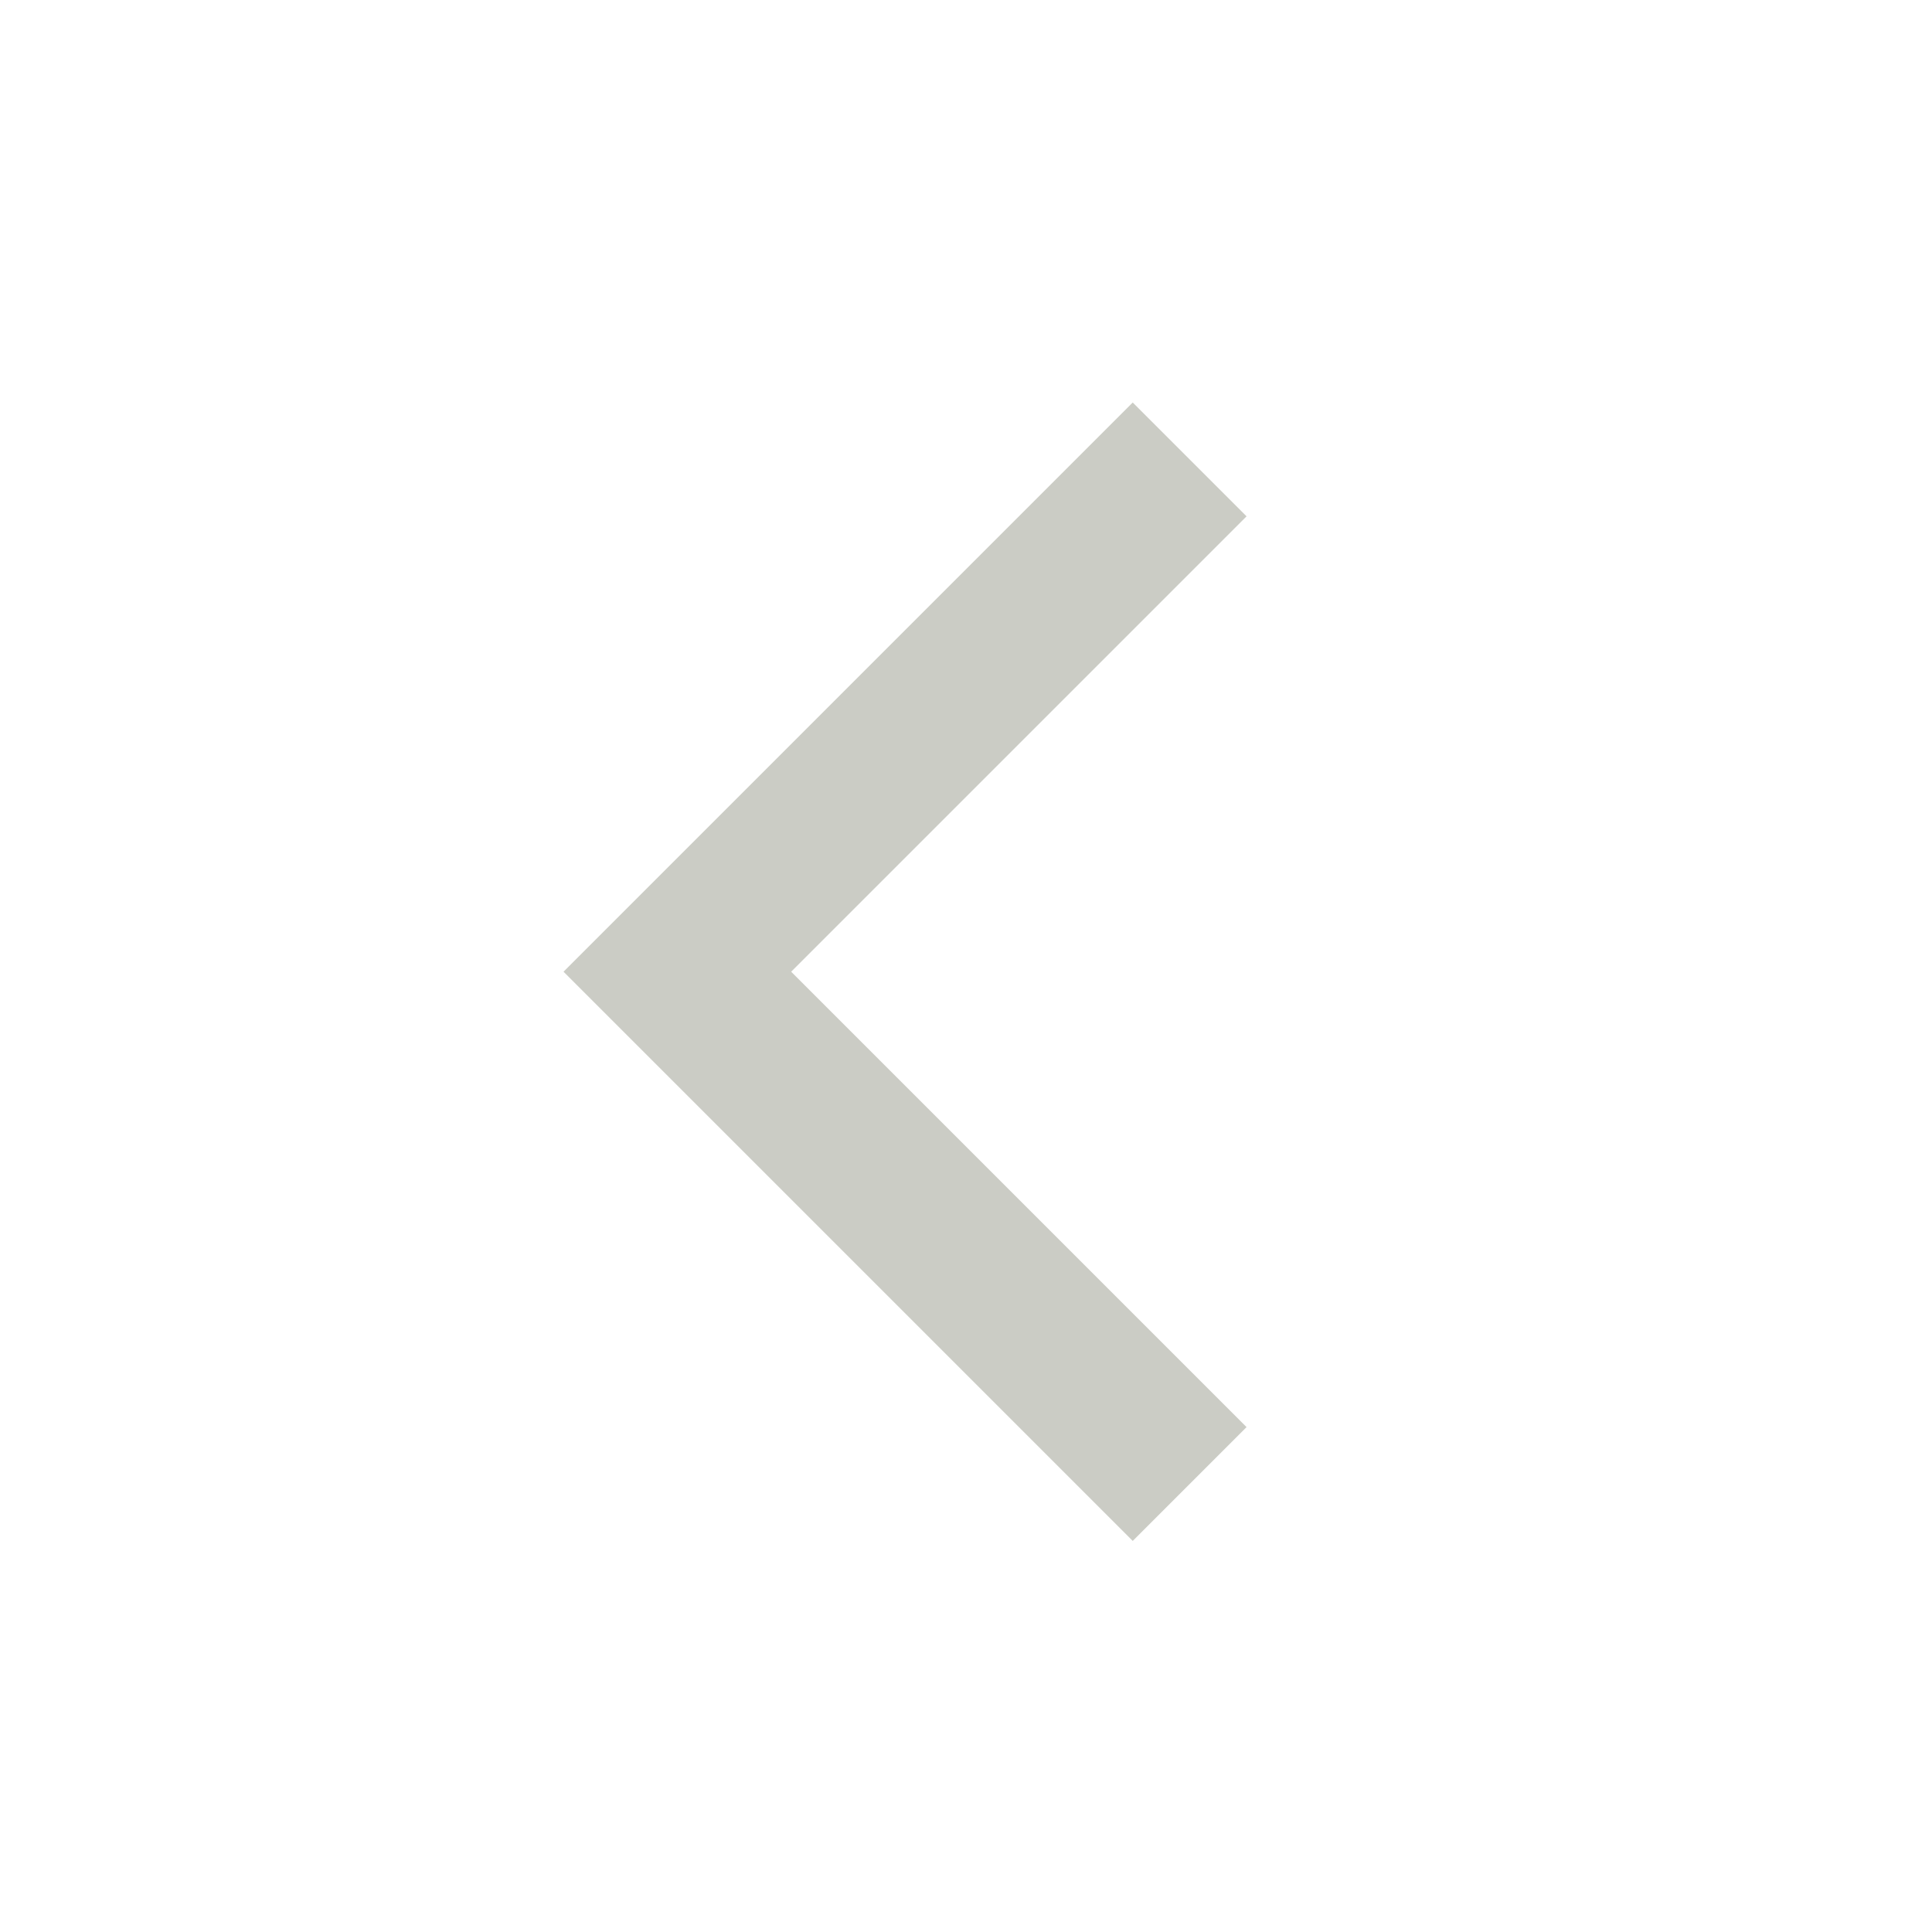
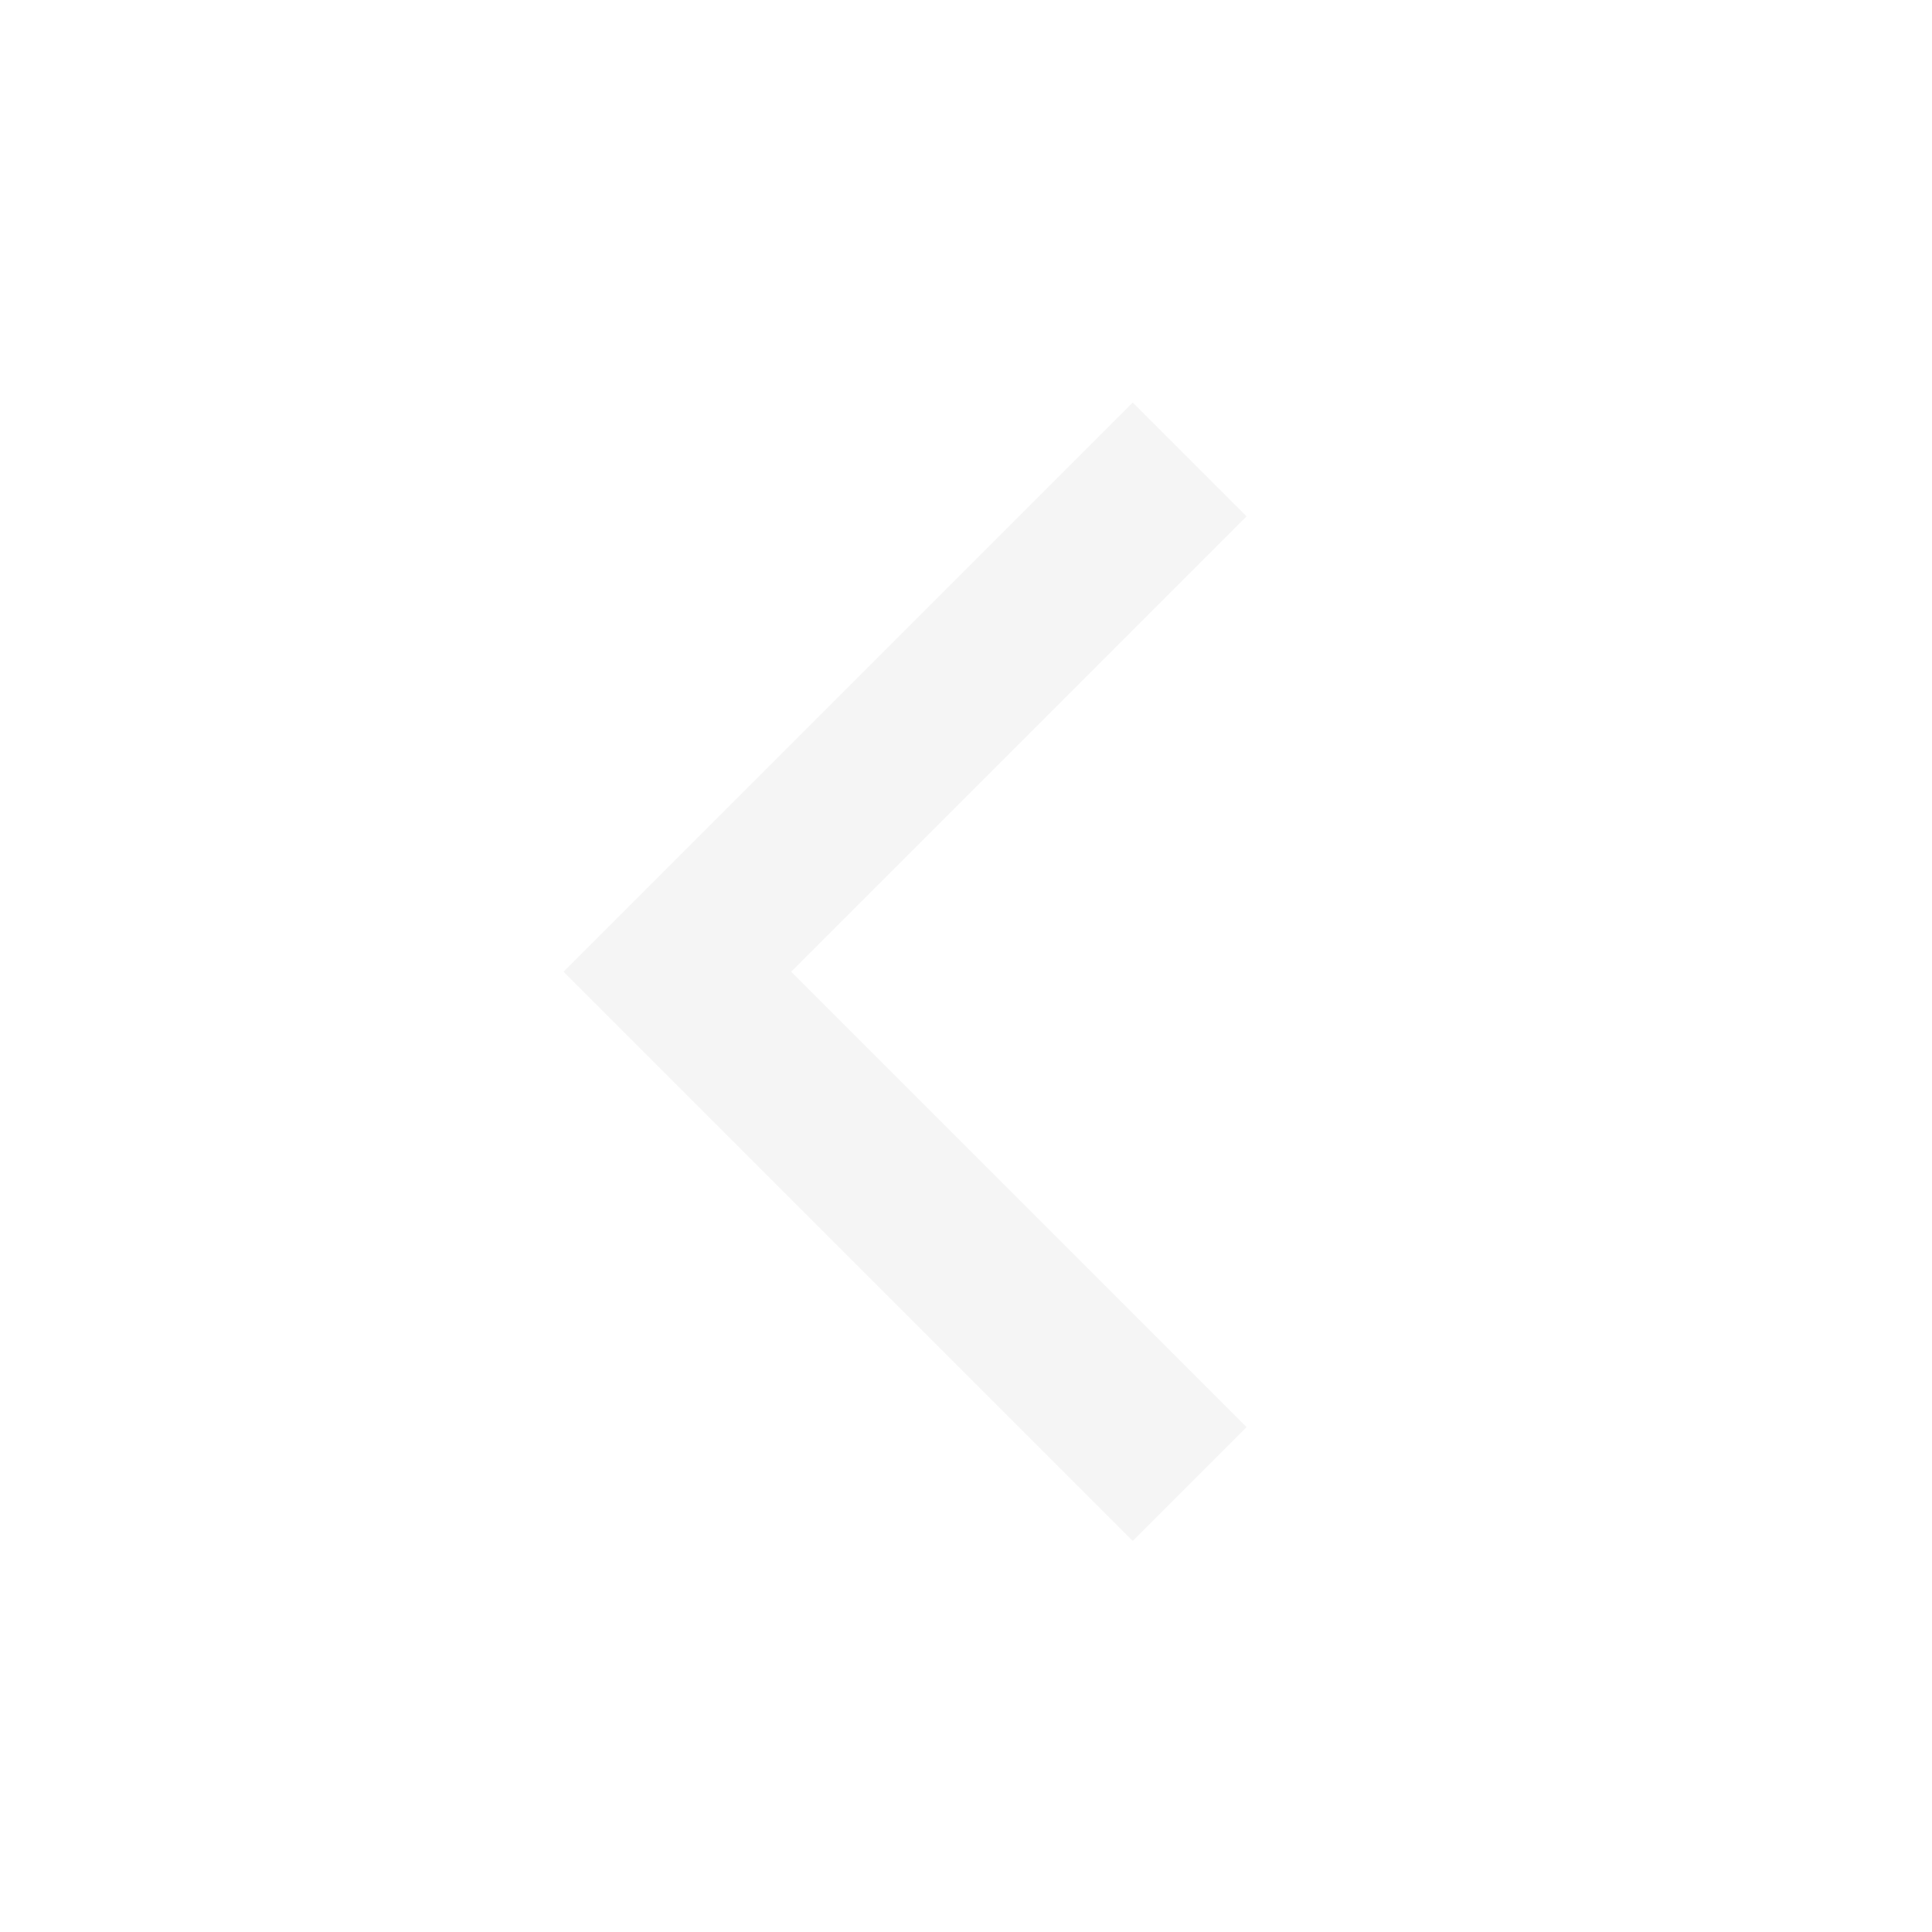
<svg xmlns="http://www.w3.org/2000/svg" width="24px" height="24px" viewBox="0 0 24 24" version="1.1">
  <g id="chevron-left" stroke="none" stroke-width="1" fill="none" fill-rule="evenodd">
-     <polygon id="Path-Copy" fill="#CBCCC5" transform="translate(11.24264, 12.07107) scale(-1, 1) translate(-11.24264, -12.07107) " points="15.485 12.071 8.414 19.142 7 17.728 12.657 12.071 7 6.414 8.414 5" />
+     <polygon id="Path-Copy" fill="#F5F5F5" transform="translate(11.24264, 12.07107) scale(-1, 1) translate(-11.24264, -12.07107) " points="15.485 12.071 8.414 19.142 7 17.728 12.657 12.071 7 6.414 8.414 5" />
  </g>
</svg>
